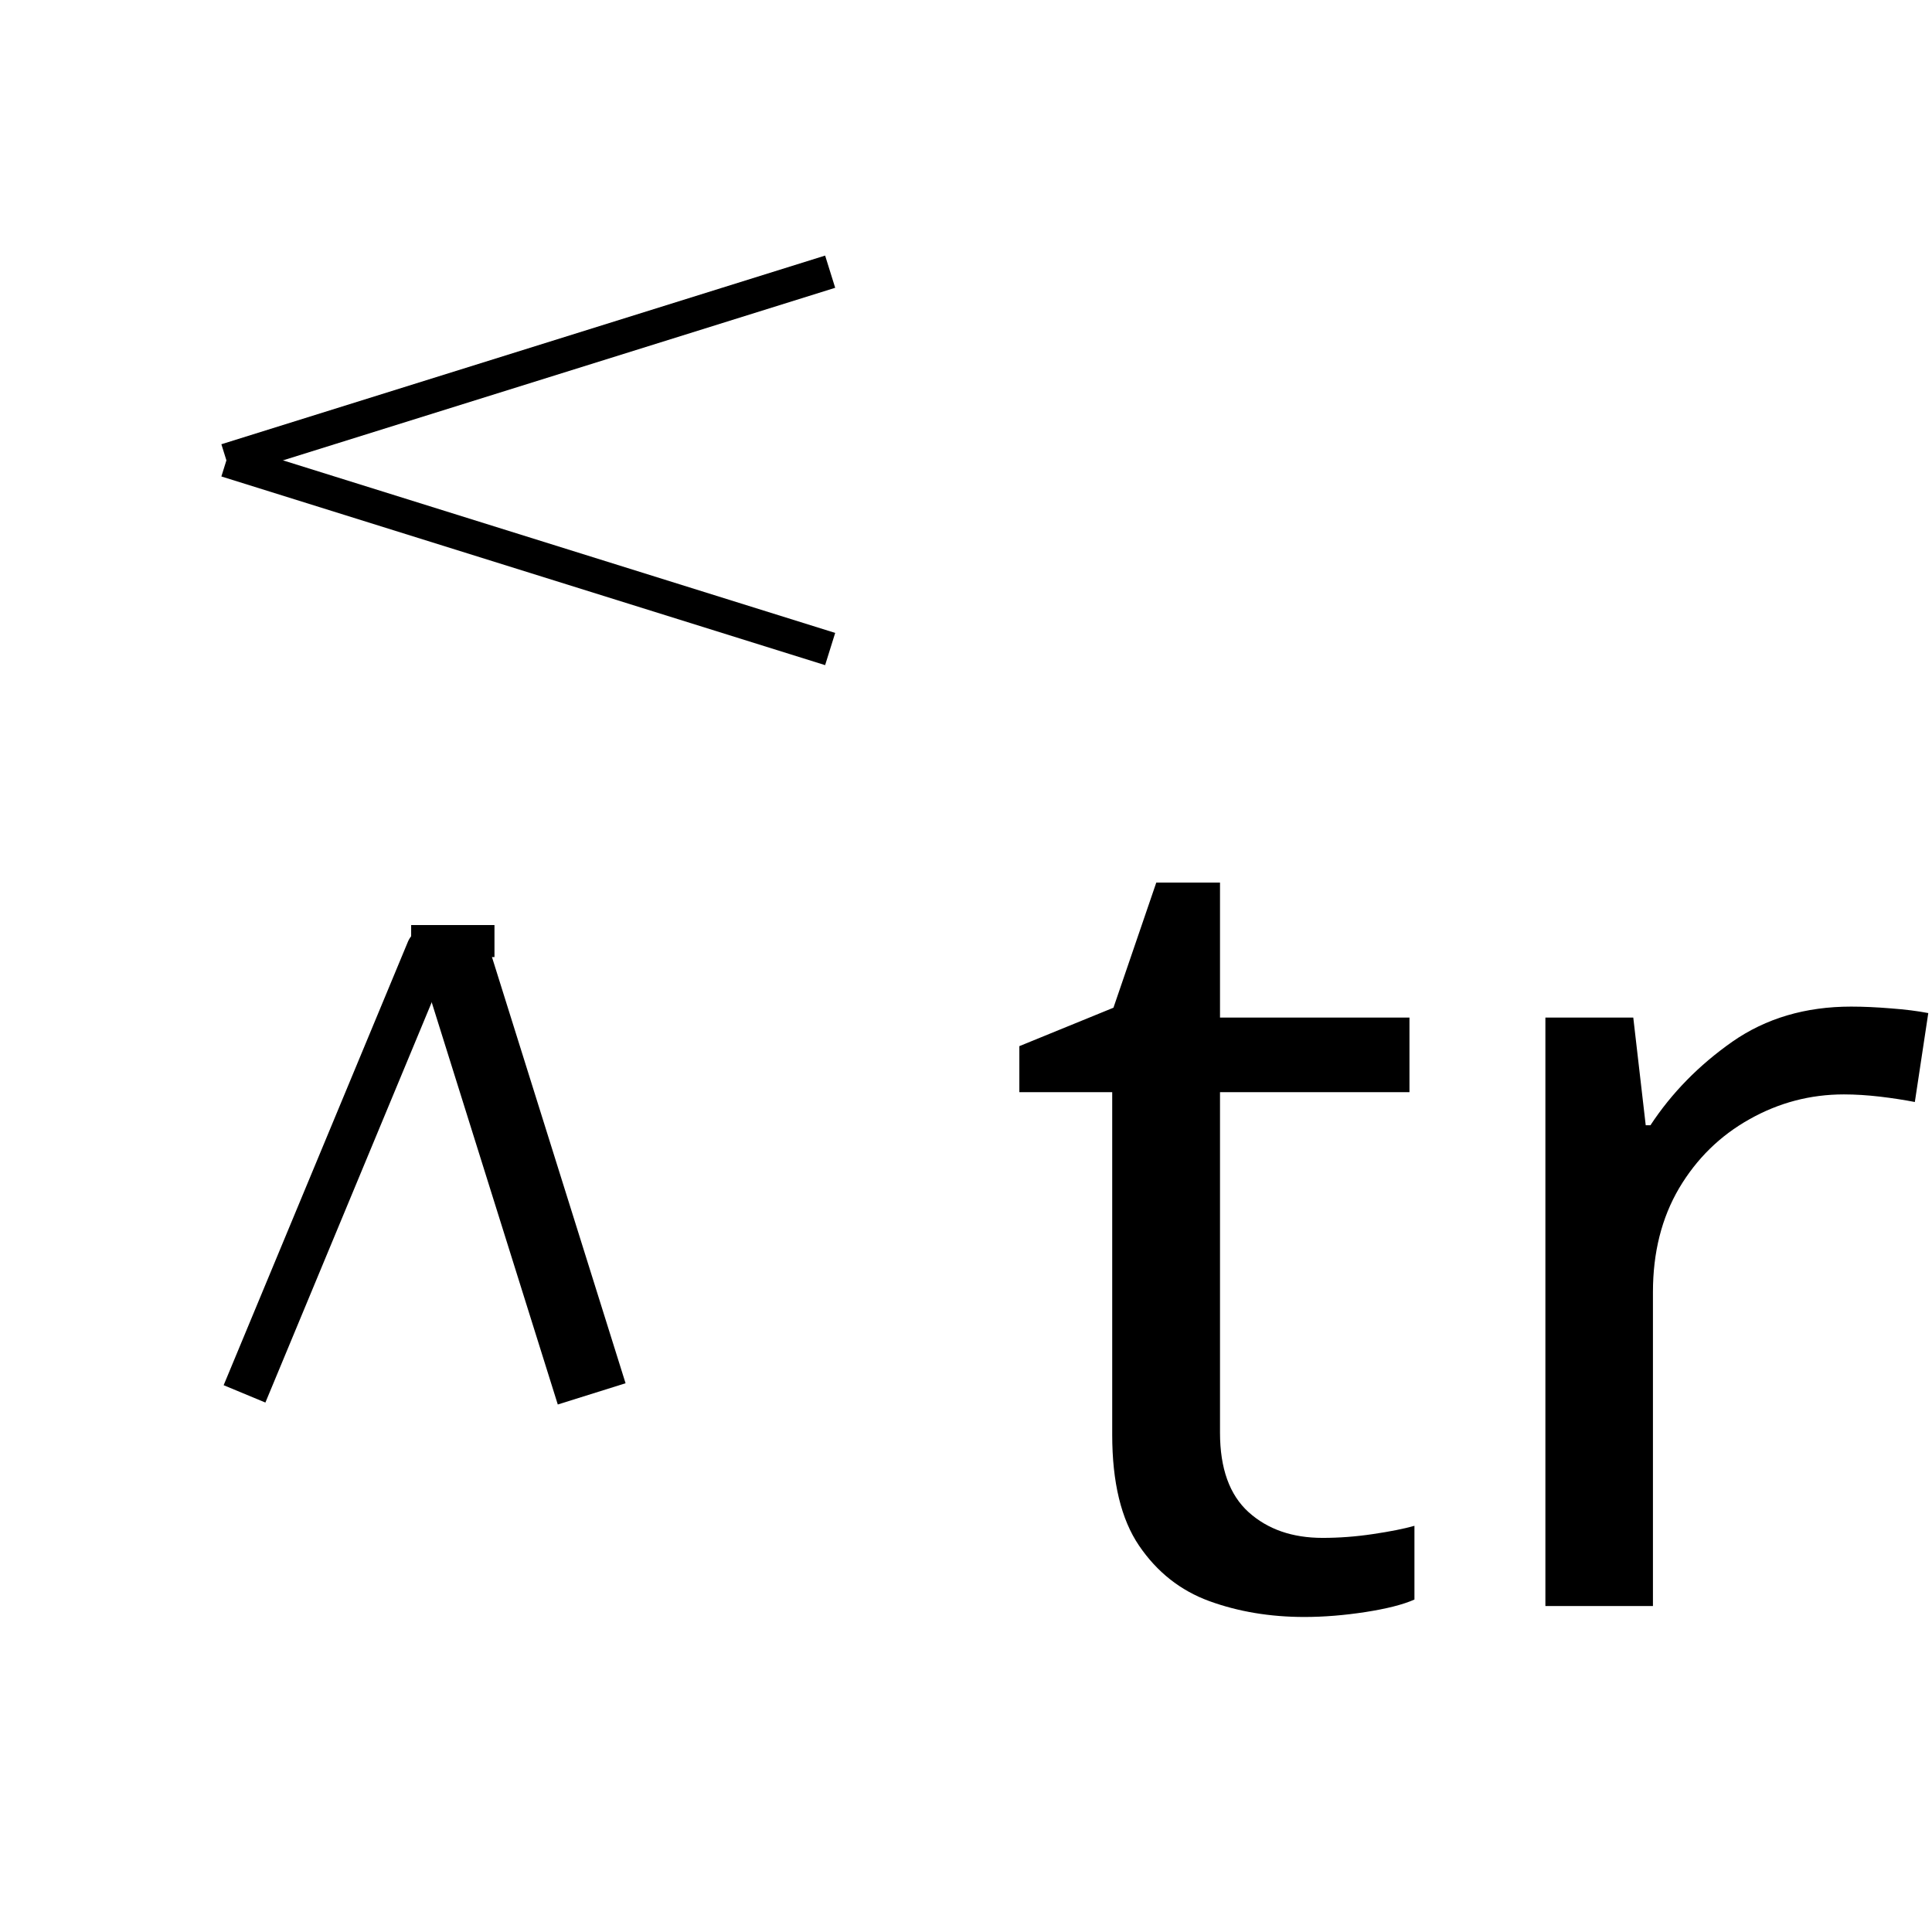
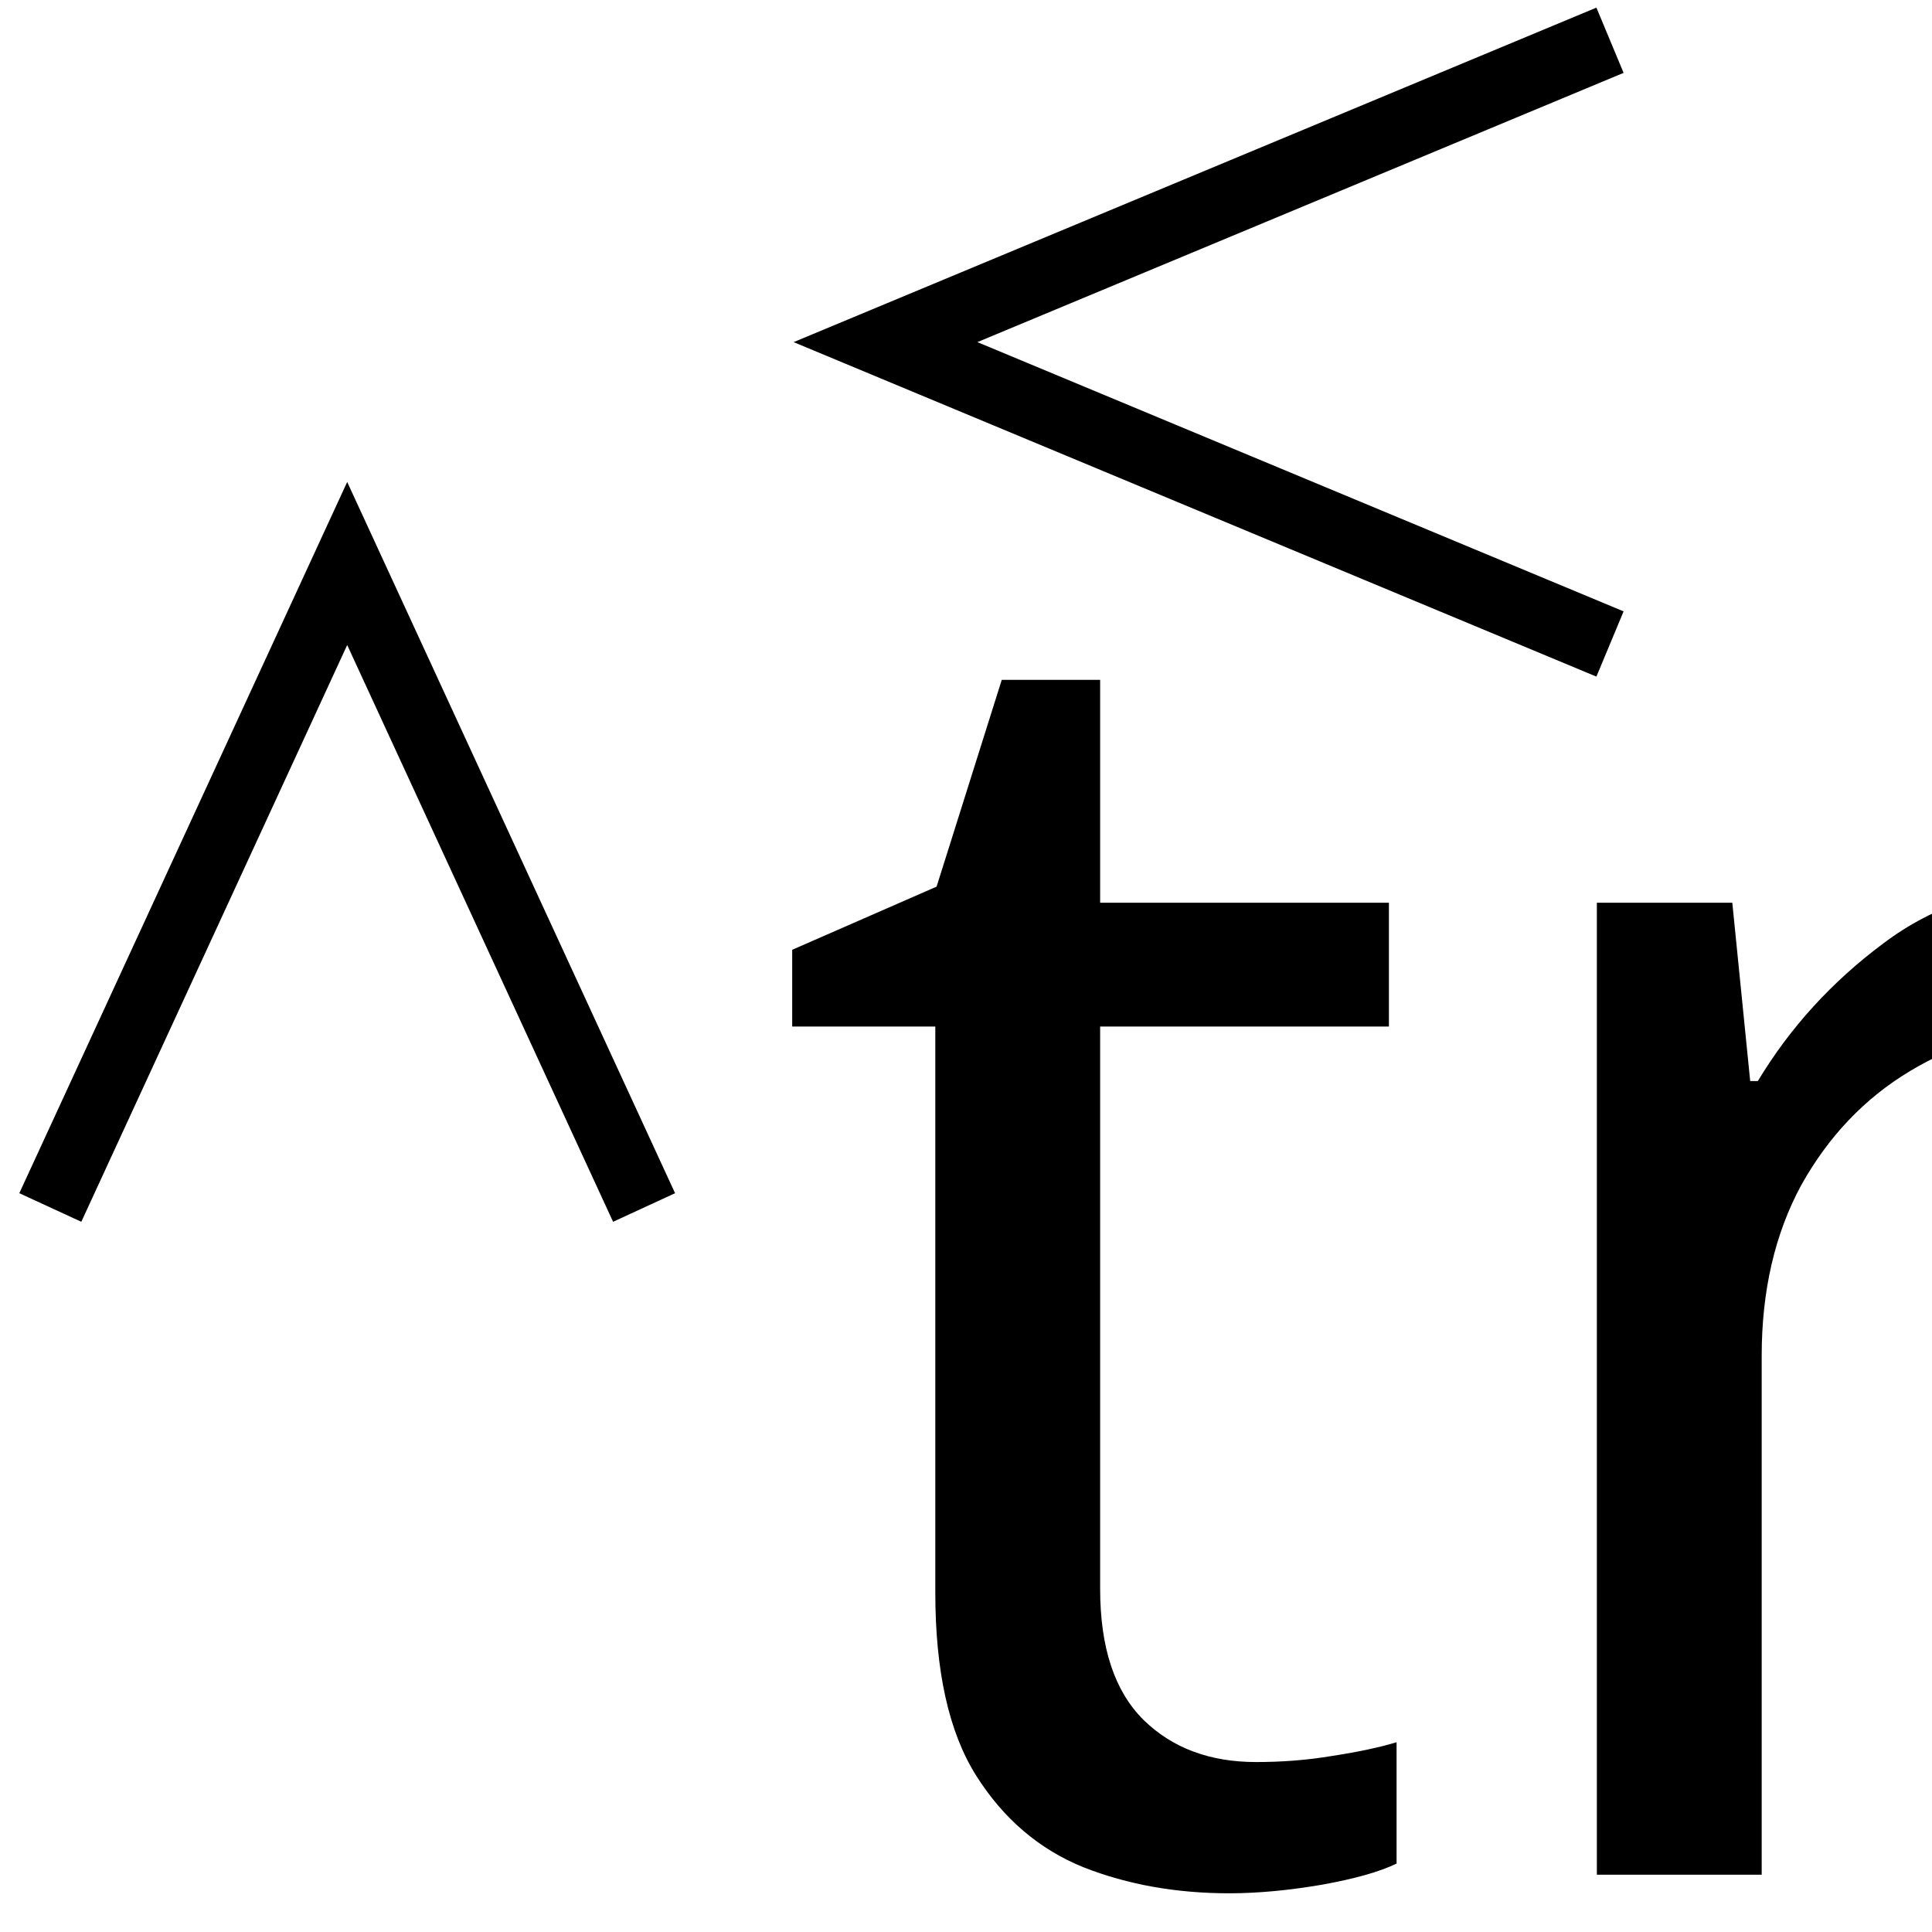
- <svg xmlns="http://www.w3.org/2000/svg" width="128" height="128" id="svg2" version="1.1">
+ <svg xmlns="http://www.w3.org/2000/svg" width="24" height="24" id="svg2" version="1.1">
  <defs id="defs4" />
-   <g id="layer1" transform="translate(0,-924.3622)">
+   <g id="layer1" transform="translate(0,-1028.362)">
    <text xml:space="preserve" style="font-style:normal;font-weight:normal;font-size:40px;line-height:1.25;font-family:sans-serif;letter-spacing:0px;word-spacing:0px;fill:#000000;fill-opacity:1;stroke:none" x="-80" y="972.362" id="text833">
      <tspan id="tspan831" x="-80" y="1008.855" />
    </text>
-     <path style="fill:none;stroke:#000000;stroke-width:2.236px;stroke-linecap:butt;stroke-linejoin:miter;stroke-opacity:1" d="m 15,954.862 40,-12.5" id="path839" />
-     <path style="fill:none;stroke:#000000;stroke-width:2.236px;stroke-linecap:butt;stroke-linejoin:miter;stroke-opacity:1" d="m 15,954.862 40,12.5" id="path841" />
-     <text xml:space="preserve" style="font-style:normal;font-variant:normal;font-weight:normal;font-stretch:normal;font-size:76.783px;line-height:1.25;font-family:'Baskerville Old Face';-inkscape-font-specification:'Baskerville Old Face, Normal';font-variant-ligatures:normal;font-variant-caps:normal;font-variant-numeric:normal;font-feature-settings:normal;text-align:start;letter-spacing:0px;word-spacing:0px;writing-mode:lr-tb;text-anchor:start;fill:#000000;fill-opacity:1;stroke:none;stroke-width:1.92" x="62.744" y="1088.089" id="text845" transform="scale(1.055613,0.9473165)">
-       <tspan id="tspan843" x="62.744" y="1088.089" style="stroke-width:1.92">tr</tspan>
+     <text xml:space="preserve" style="font-style:normal;font-variant:normal;font-weight:normal;font-stretch:normal;font-size:22.882px;line-height:1.25;font-family:'Baskerville Old Face';-inkscape-font-specification:'Baskerville Old Face, Normal';font-variant-ligatures:normal;font-variant-caps:normal;font-variant-numeric:normal;font-feature-settings:normal;text-align:start;letter-spacing:0px;word-spacing:0px;writing-mode:lr-tb;text-anchor:start;fill:#000000;fill-opacity:1;stroke:none;stroke-width:0.572" x="9.327" y="1068.318" id="text845" transform="scale(1.015847,0.9843998)">
+       <tspan id="tspan843" x="9.327" y="1068.318" style="stroke-width:0.572">tr</tspan>
    </text>
-     <path style="fill:none;stroke:#000000;stroke-width:2.995;stroke-linecap:butt;stroke-linejoin:miter;stroke-miterlimit:4;stroke-dasharray:none;stroke-opacity:1" d="m 16.2,1016.71 c 0,0 27.471,-66.108 0,0" id="path847" />
-     <path style="fill:none;stroke:#000000;stroke-width:4.706;stroke-linecap:butt;stroke-linejoin:miter;stroke-miterlimit:4;stroke-dasharray:none;stroke-opacity:1" d="M 30,987.362 C 39.2,1016.71 39.2,1016.71 39.2,1016.71" id="path849" />
-     <path style="fill:none;stroke:#000000;stroke-width:2.121;stroke-linecap:butt;stroke-linejoin:miter;stroke-miterlimit:4;stroke-dasharray:none;stroke-opacity:1" d="m 27.24,986.71 h 5.52 v 0" id="path853" />
+     <path style="fill:none;stroke:#000000;stroke-width:0.848;stroke-linecap:butt;stroke-linejoin:miter;stroke-miterlimit:4;stroke-dasharray:none;stroke-opacity:1" d="m 0.625,1043.362 3.688,-8 3.688,8 v 0" id="path5314" />
+     <path style="fill:none;stroke:#000000;stroke-width:0.878;stroke-linecap:butt;stroke-linejoin:miter;stroke-miterlimit:4;stroke-dasharray:none;stroke-opacity:1" d="m 20,1028.862 -9,3.75 9,3.75" id="path5320" />
  </g>
</svg>
